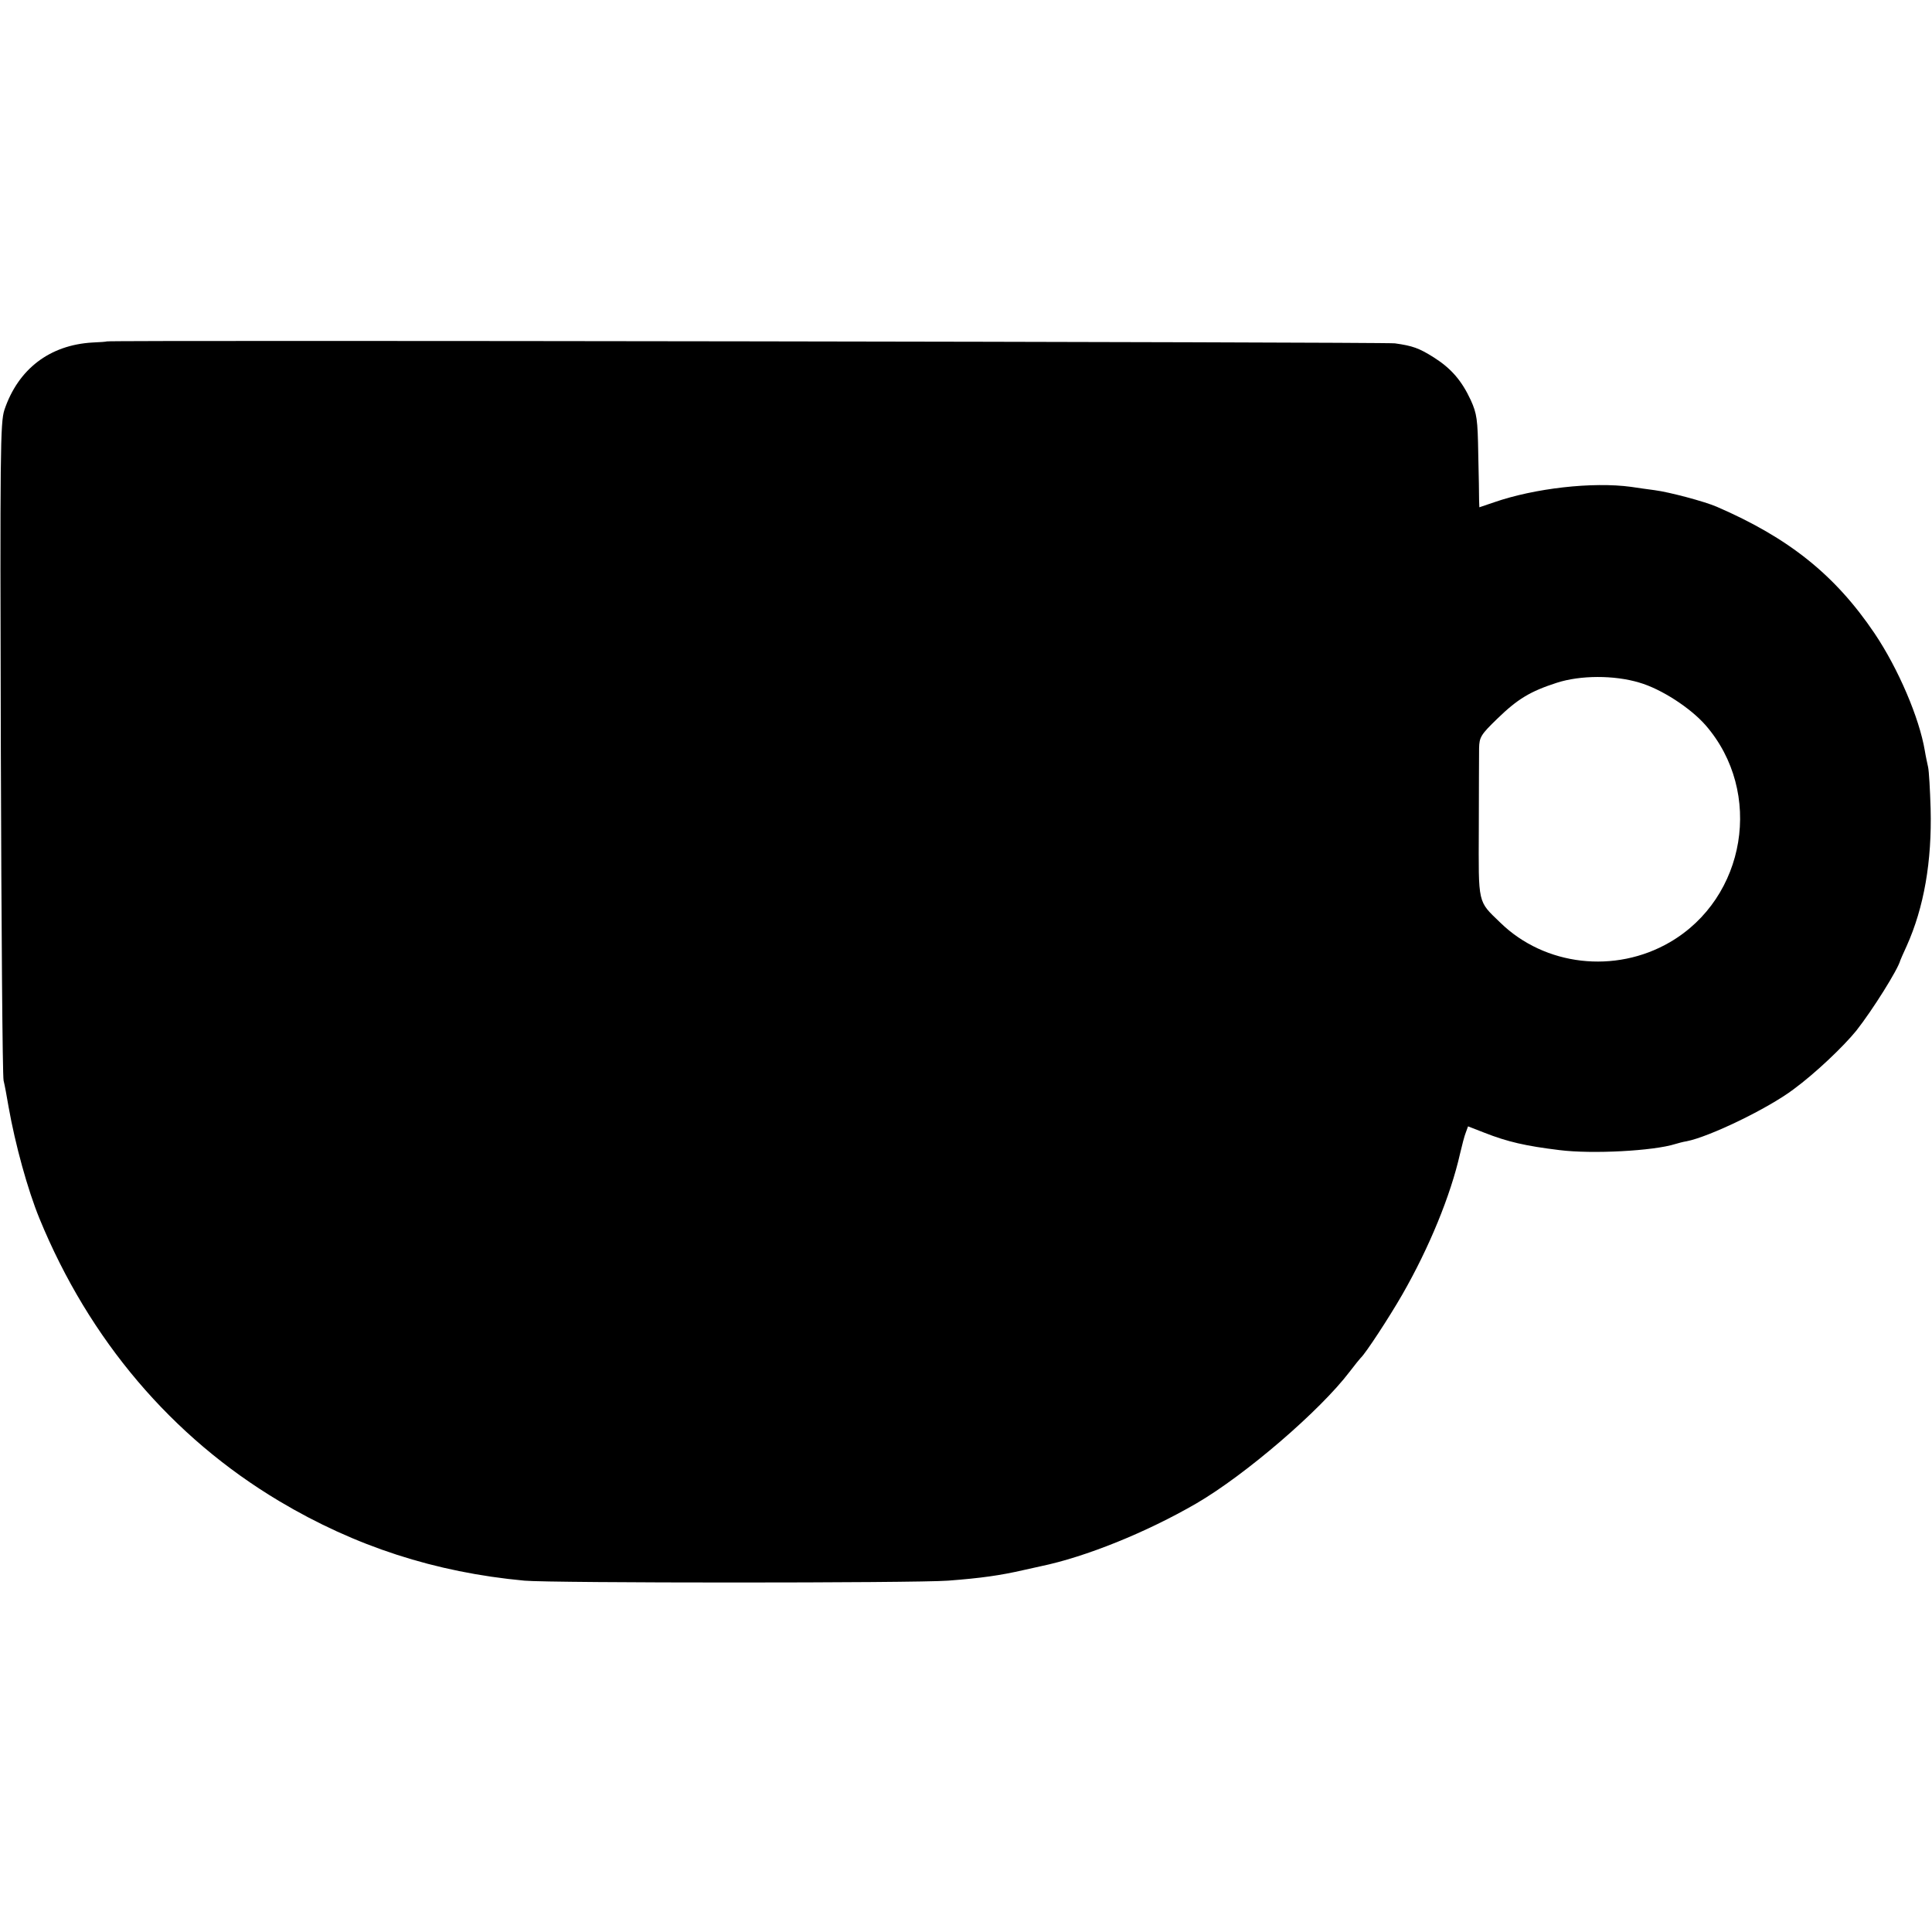
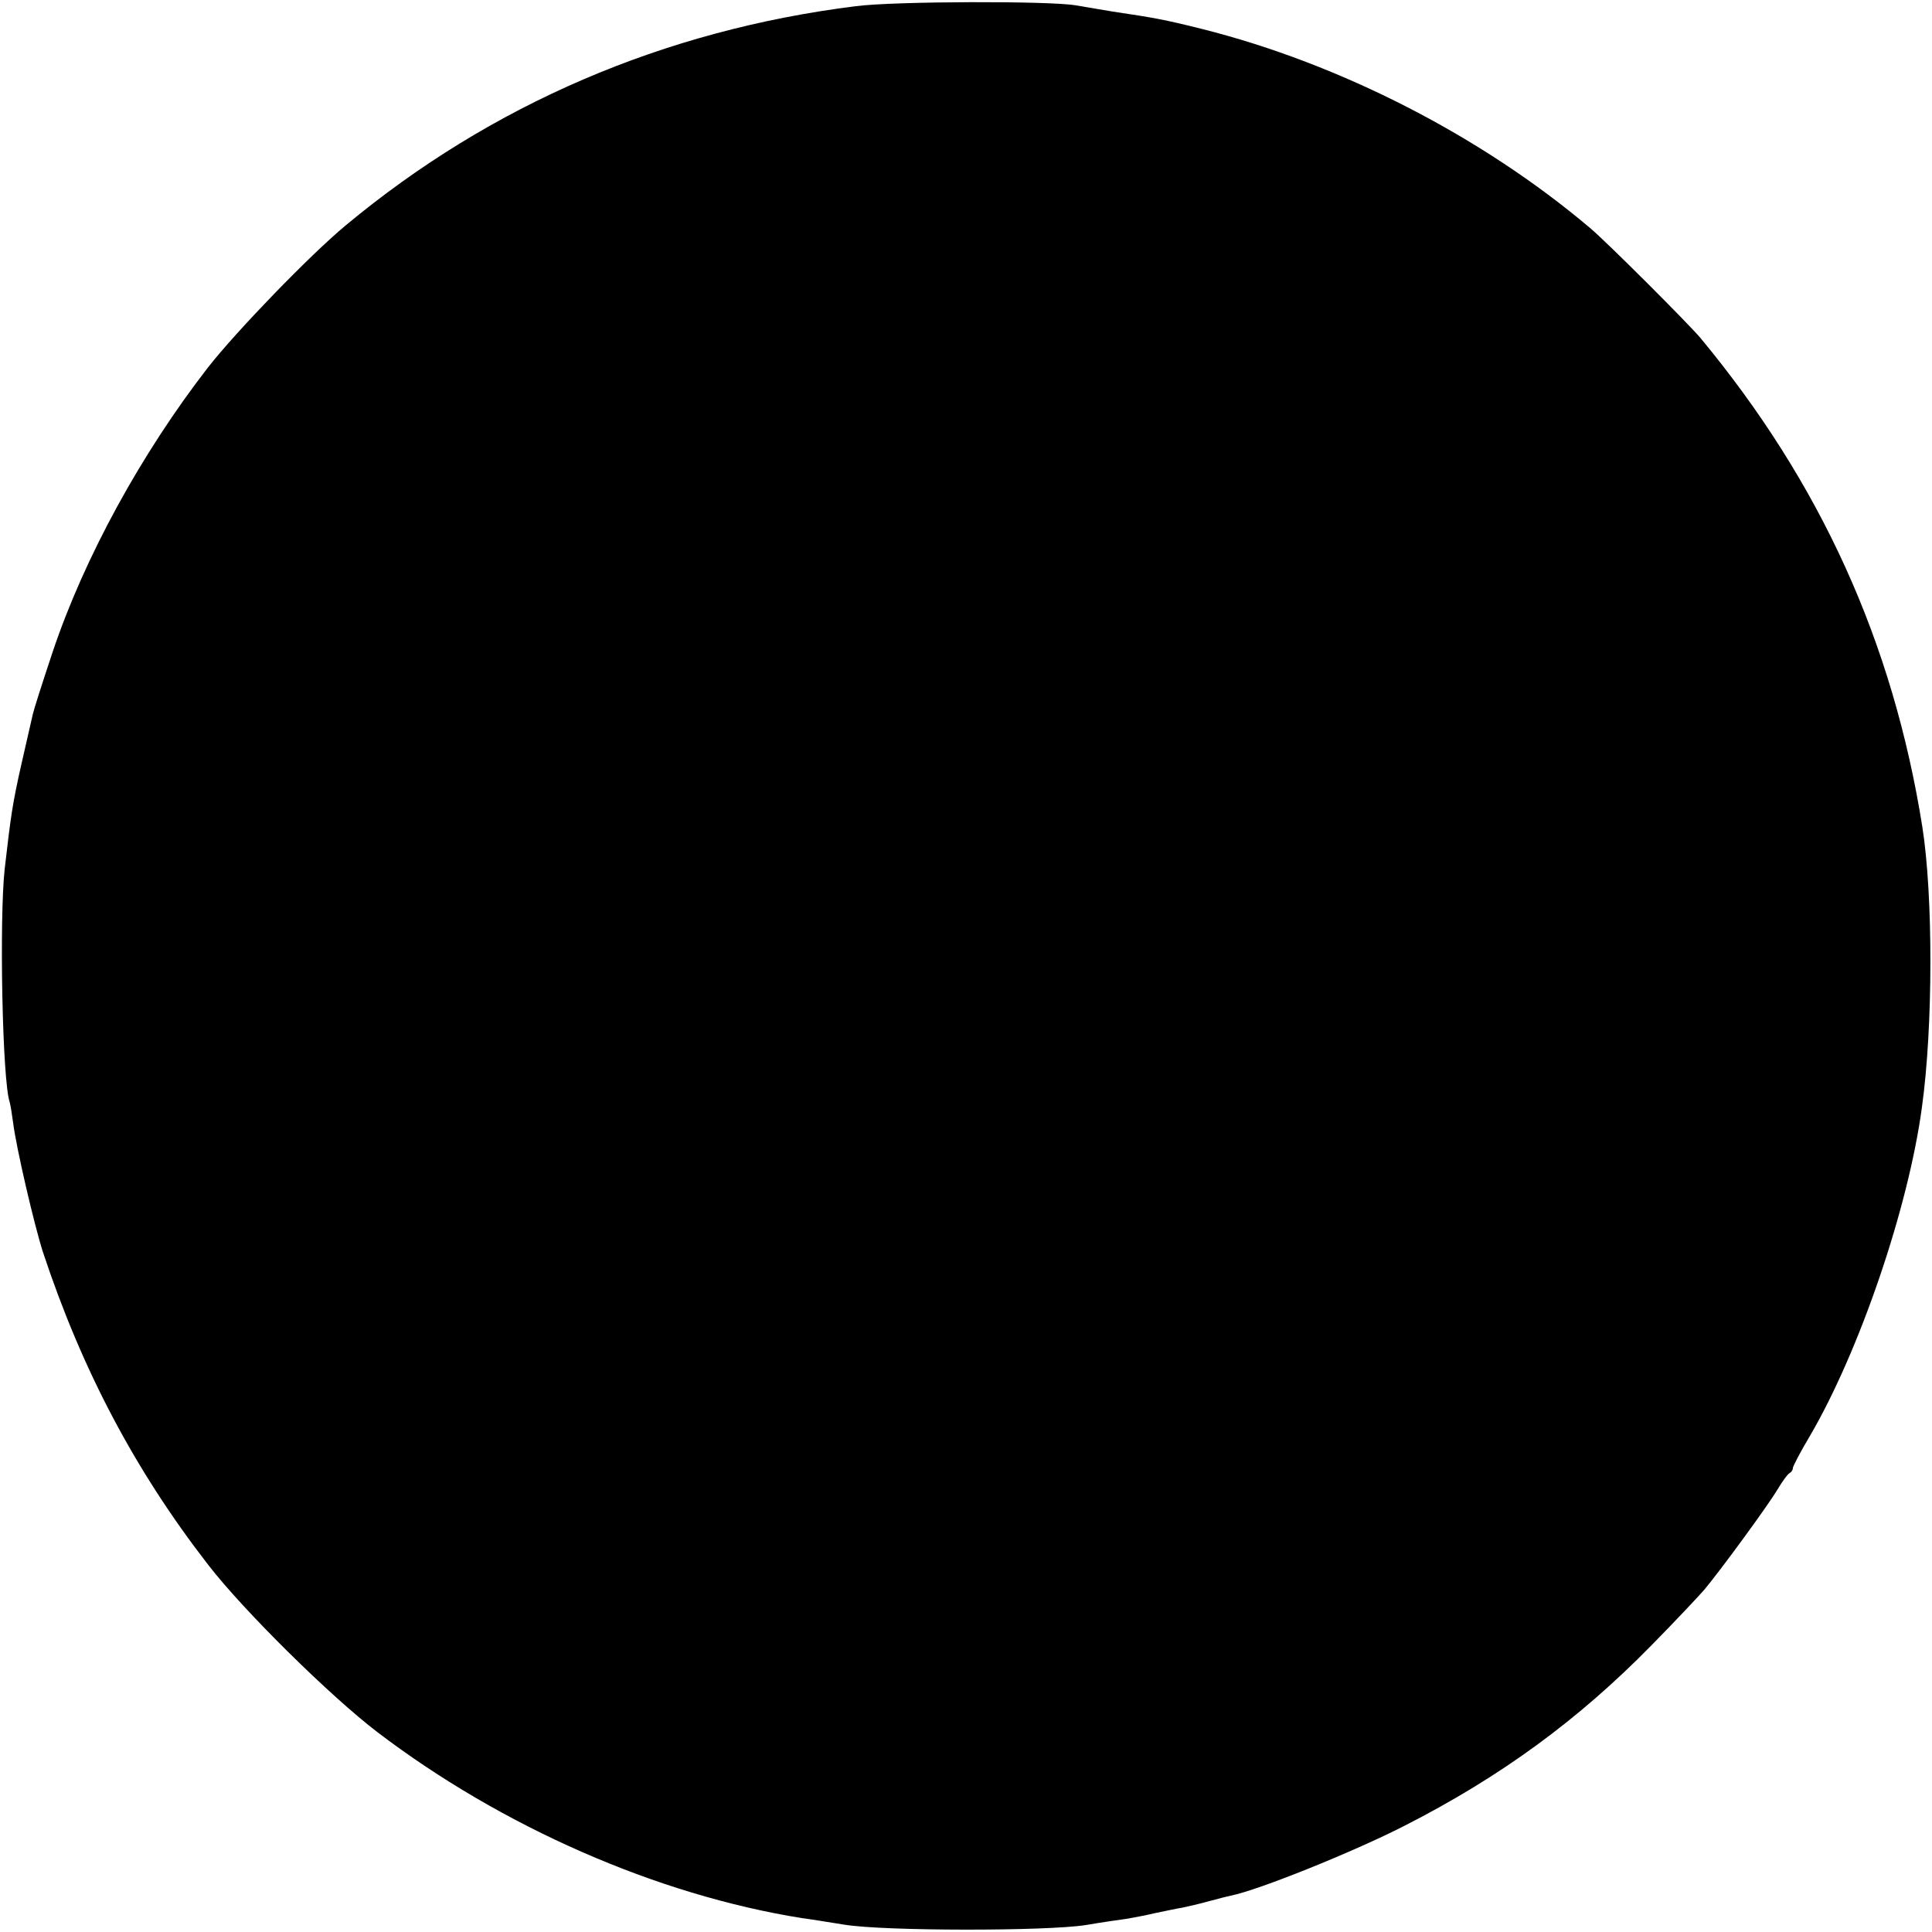
- <svg xmlns="http://www.w3.org/2000/svg" version="1.0" width="700pt" height="700pt" viewBox="0 0 700 700" preserveAspectRatio="xMidYMid meet">
-   <g transform="translate(0,700) scale(0.1,-0.1)" fill="#000000" stroke="none">
-     <path d="M387 5763 c-1 -1 -24 -3 -52 -4 -155 -9 -269 -96 -319 -244 -15 -46 -16 -145 -13 -1225 2 -646 6 -1188 10 -1205 4 -16 12 -59 18 -95 24 -136 69 -300 112 -405 180 -439 480 -792 869 -1024 275 -164 565 -258 888 -288 97 -9 1416 -9 1535 0 119 9 189 19 272 38 27 6 55 12 63 14 164 34 384 123 565 228 177 103 448 336 555 477 19 25 37 47 40 50 17 15 104 148 151 230 97 169 175 359 209 510 7 30 16 65 21 77 l8 22 59 -23 c84 -33 149 -48 272 -63 119 -15 341 -3 420 22 10 3 28 8 41 10 82 16 294 118 387 188 79 58 181 155 228 213 59 75 151 222 159 254 1 3 11 26 23 52 63 140 92 307 87 498 -2 69 -6 136 -9 150 -3 14 -9 41 -12 60 -20 119 -96 297 -182 425 -143 212 -311 346 -572 459 -44 19 -171 53 -225 60 -22 3 -60 8 -85 12 -140 19 -350 -5 -497 -56 l-53 -18 -1 26 c0 15 -1 90 -3 167 -2 126 -5 146 -27 195 -33 71 -71 115 -134 155 -54 34 -77 42 -141 51 -35 5 -4663 12 -4667 7z m5552 -1236 c80 -23 186 -92 241 -155 210 -242 147 -625 -130 -786 -198 -115 -453 -86 -614 71 -83 80 -79 64 -78 341 0 136 1 267 1 291 1 40 6 49 66 107 73 71 119 99 215 130 86 28 209 28 299 1z" />
+ <svg xmlns="http://www.w3.org/2000/svg" version="1.0" width="500pt" height="500pt" viewBox="0 0 500 500" preserveAspectRatio="xMidYMid meet">
+   <g transform="translate(0,500) scale(0.1,-0.1)" fill="#000000" stroke="none">
+     <path d="M2215 4984 c-497 -62 -945 -255 -1320 -567 -94 -78 -283 -274 -356 -367 -173 -223 -321 -493 -403 -738 -26 -78 -49 -150 -51 -160 -2 -9 -15 -66 -29 -127 -24 -106 -28 -136 -44 -275 -14 -130 -6 -547 13 -602 2 -7 6 -31 9 -54 8 -64 54 -262 77 -334 101 -305 238 -565 428 -810 91 -118 316 -340 438 -433 322 -245 723 -421 1098 -481 17 -2 66 -10 110 -17 103 -17 524 -17 625 -1 41 7 89 14 105 16 17 3 50 9 75 15 25 5 56 12 70 14 14 3 45 10 70 17 25 7 50 13 55 14 71 14 317 113 450 181 249 127 450 274 640 468 61 62 121 126 135 142 42 50 165 218 190 260 13 22 28 42 32 43 4 2 8 8 8 13 0 4 19 41 43 81 129 220 256 592 291 853 29 209 29 547 1 725 -76 478 -263 890 -574 1265 -30 36 -244 250 -286 285 -280 237 -646 425 -1004 515 -100 25 -124 29 -231 45 -36 6 -78 13 -95 16 -64 12 -472 11 -570 -2z" />
  </g>
</svg>
